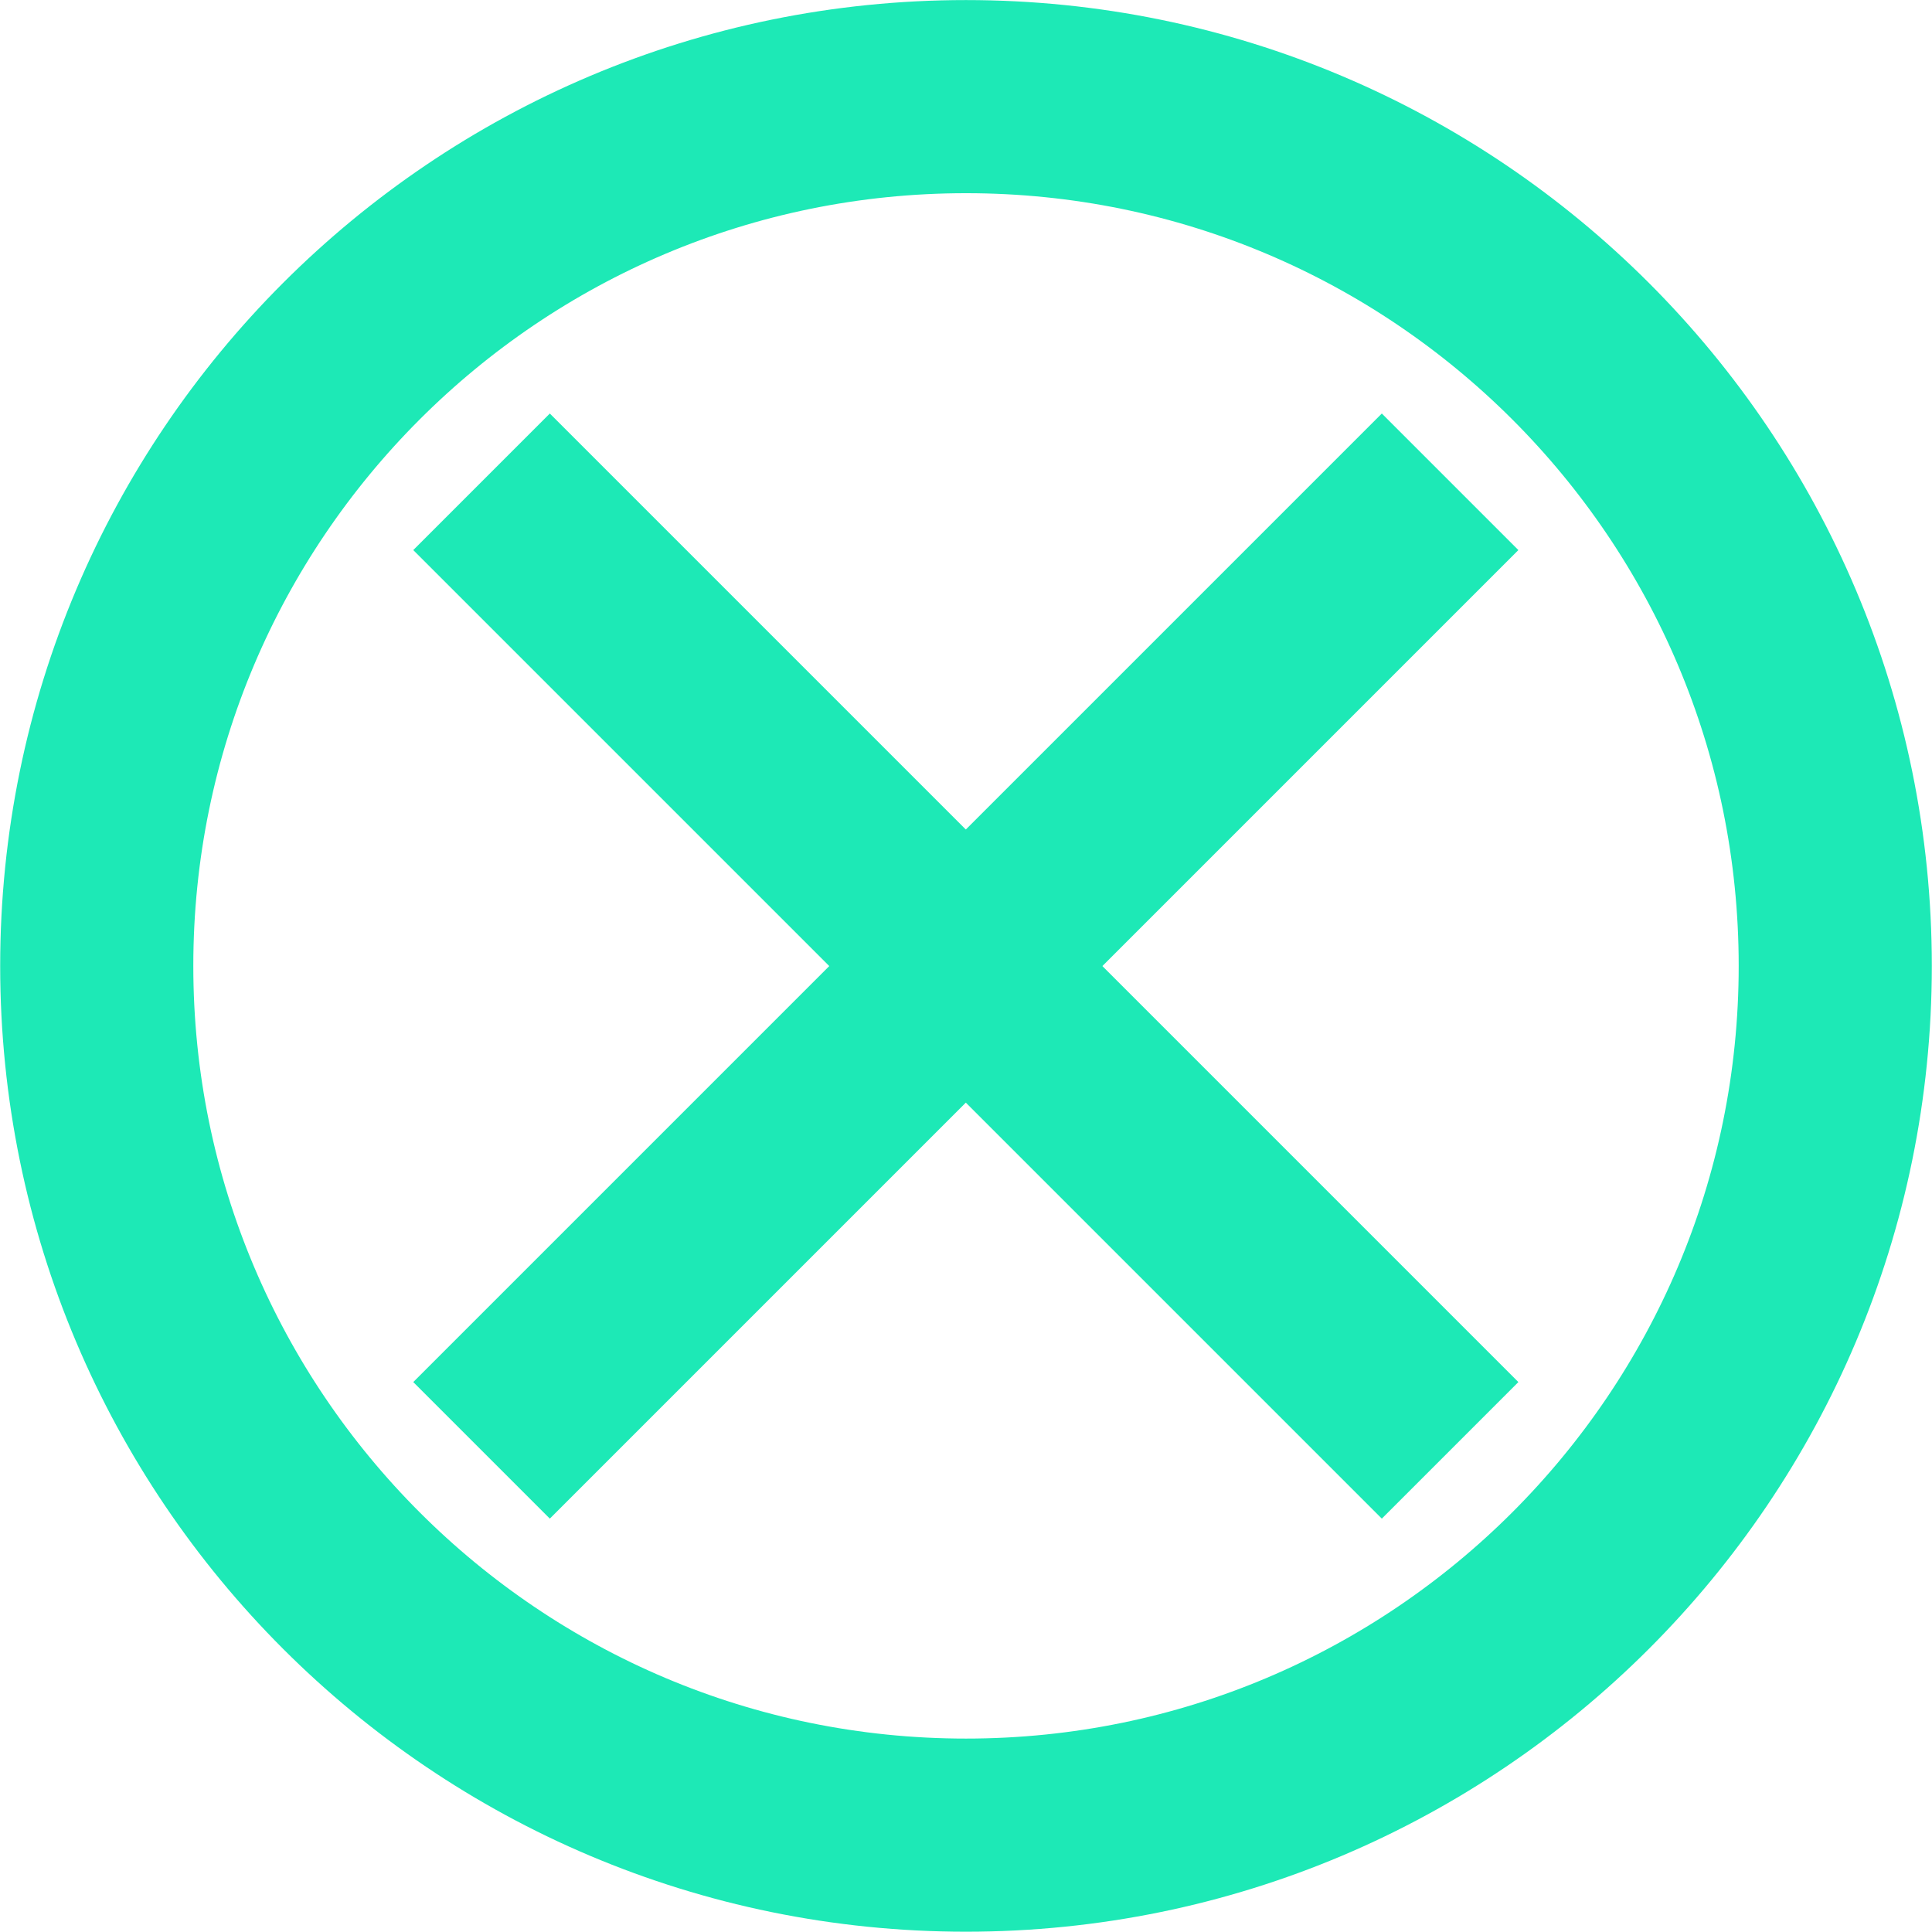
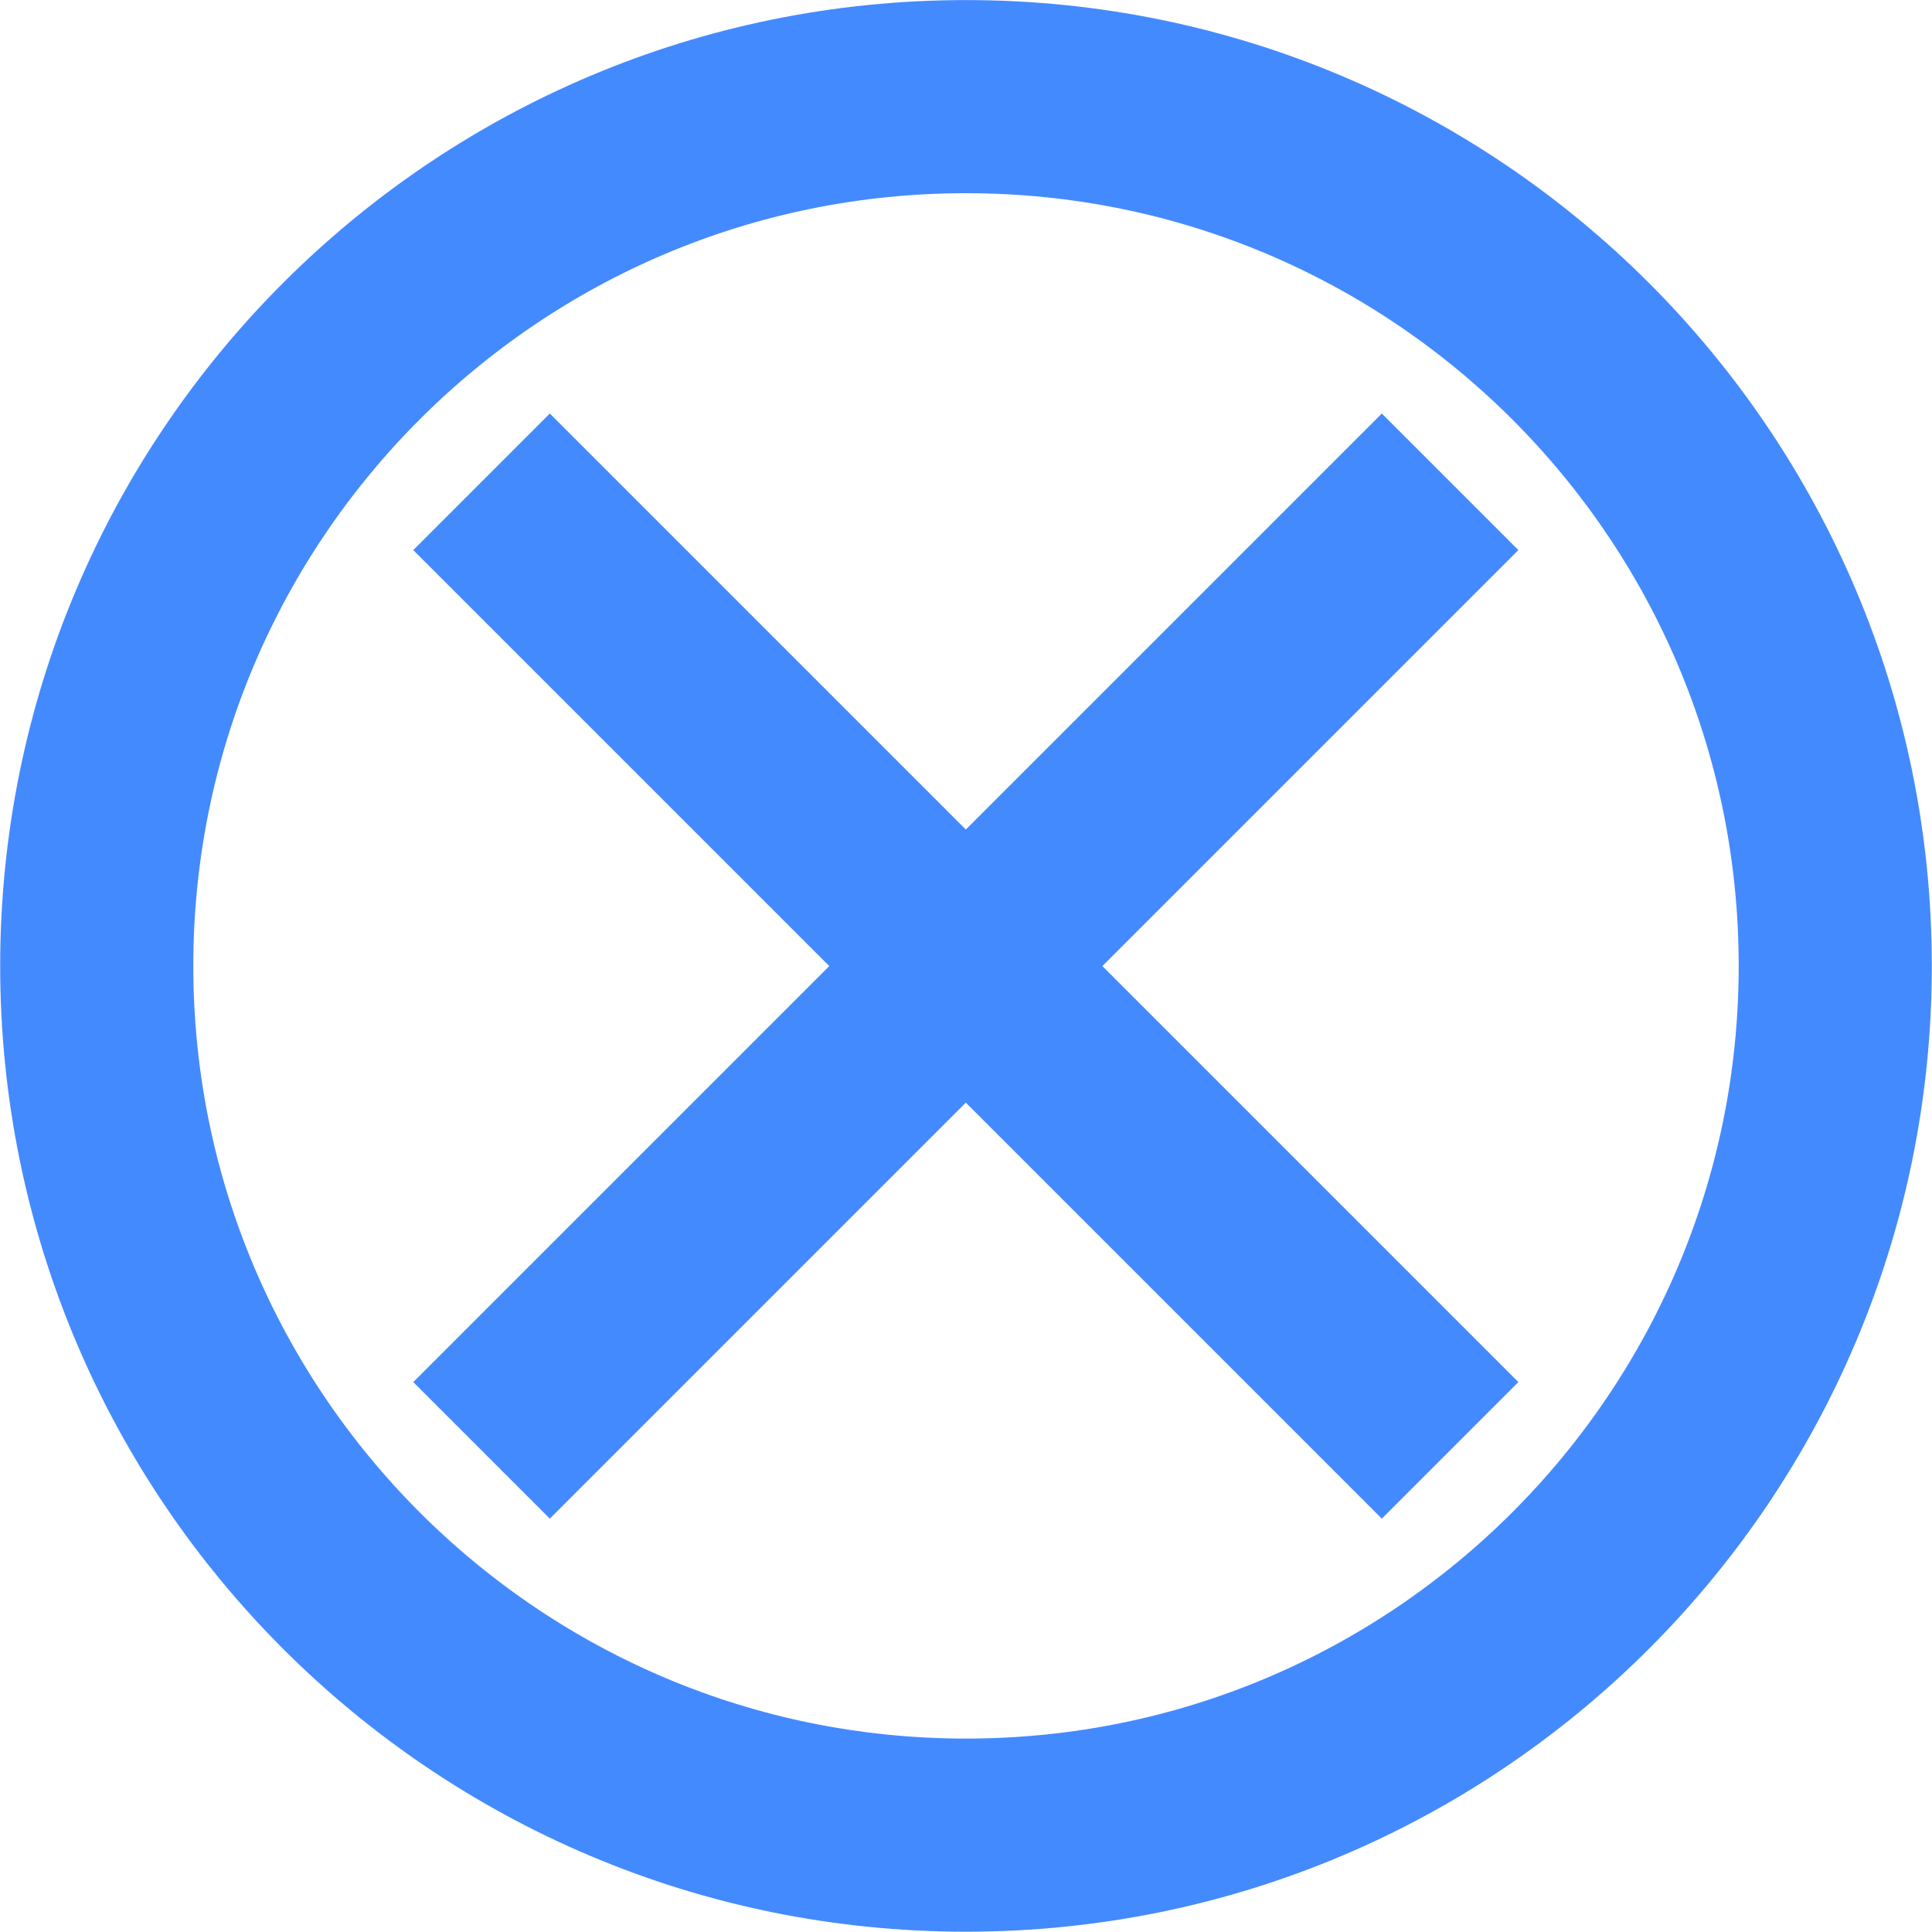
<svg xmlns="http://www.w3.org/2000/svg" width="20" height="20" viewBox="0 0 5.292 5.292" version="1.1" id="svg8">
  <defs id="defs2" />
  <g id="layer1" transform="translate(0,-291.7083)">
    <g id="g847" transform="matrix(0.05207439,0,0,0.05207453,-0.9012516,282.412)">
      <g id="g851">
        <g id="g1059" transform="matrix(1.998622,0,0,1.998619,17.32448,-313.5231)">
          <path style="opacity:1;fill:none;fill-opacity:0.494;stroke:#ffffff00;stroke-width:0.07;stroke-linecap:round;stroke-linejoin:round;stroke-miterlimit:4;stroke-dasharray:none;stroke-dashoffset:0;stroke-opacity:1;paint-order:stroke fill markers" d="M 25.4,271.6 -8.0000008e-7,246.2 H 50.8 Z" id="path883" />
          <path id="path880" d="m 25.4,271.6 25.4,25.4 H 0 Z" style="opacity:1;fill:none;fill-opacity:0.494;stroke:#ffffff00;stroke-width:0.07;stroke-linecap:round;stroke-linejoin:round;stroke-miterlimit:4;stroke-dasharray:none;stroke-dashoffset:0;stroke-opacity:1;paint-order:stroke fill markers" />
          <rect ry="5.053" y="253.849" x="7.649" height="35.529" width="35.529" id="rect870" style="opacity:1;fill:none;fill-opacity:0.494;stroke:#ffffff00;stroke-width:0.062;stroke-linecap:round;stroke-linejoin:round;stroke-miterlimit:4;stroke-dasharray:none;stroke-dashoffset:0;stroke-opacity:1;paint-order:stroke fill markers" />
          <circle r="25.397" cy="271.6" cx="25.4" id="path872" style="opacity:1;fill:none;fill-opacity:0.494;stroke:#ffffff00;stroke-width:0.076;stroke-linecap:round;stroke-linejoin:round;stroke-miterlimit:4;stroke-dasharray:none;stroke-dashoffset:0;stroke-opacity:1;paint-order:stroke fill markers" />
          <circle transform="rotate(-45)" cx="-174.09" cy="210.011" r="12.656" id="path876" style="opacity:1;fill:none;fill-opacity:0.494;stroke:#ffffff00;stroke-width:0.074;stroke-linecap:round;stroke-linejoin:round;stroke-miterlimit:4;stroke-dasharray:none;stroke-dashoffset:0;stroke-opacity:1;paint-order:stroke fill markers" />
          <path id="path904" d="m 25.4,271.6 -25.4,25.4 v -50.8 z" style="opacity:1;fill:none;fill-opacity:0.494;stroke:#ffffff00;stroke-width:0.07;stroke-linecap:round;stroke-linejoin:round;stroke-miterlimit:4;stroke-dasharray:none;stroke-dashoffset:0;stroke-opacity:1;paint-order:stroke fill markers" />
          <path style="opacity:1;fill:none;fill-opacity:0.494;stroke:#ffffff00;stroke-width:0.07;stroke-linecap:round;stroke-linejoin:round;stroke-miterlimit:4;stroke-dasharray:none;stroke-dashoffset:0;stroke-opacity:1;paint-order:stroke fill markers" d="m 25.4,271.6 25.4,-25.4 v 50.8 z" id="path906" />
          <rect ry="5.051" y="256.393" x="2.566" height="30.44" width="45.694" id="rect837" style="opacity:1;fill:none;fill-opacity:0.494;stroke:#ffffff00;stroke-width:0.066;stroke-linecap:round;stroke-linejoin:round;stroke-miterlimit:4;stroke-dasharray:none;stroke-dashoffset:0;stroke-opacity:1;paint-order:stroke fill markers" />
          <rect style="opacity:1;fill:none;fill-opacity:0.494;stroke:#ffffff00;stroke-width:0.066;stroke-linecap:round;stroke-linejoin:round;stroke-miterlimit:4;stroke-dasharray:none;stroke-dashoffset:0;stroke-opacity:1;paint-order:stroke fill markers" id="rect831" width="45.694" height="30.441" x="248.766" y="-40.633" ry="5.051" transform="rotate(90)" />
        </g>
      </g>
    </g>
-     <path style="fill:#1de9b6;stroke:#1de9b6;stroke-width:0.529;stroke-linecap:butt;stroke-linejoin:miter;stroke-miterlimit:4;stroke-dasharray:none;stroke-opacity:1" d="m 1.319,293.028 2.653,2.653" id="path826" />
-     <path id="path842" d="m 3.972,293.028 -2.653,2.653" style="fill:#1de9b6;stroke:#1de9b6;stroke-width:0.529;stroke-linecap:butt;stroke-linejoin:miter;stroke-miterlimit:4;stroke-dasharray:none;stroke-opacity:1" />
-     <circle style="opacity:1;fill:none;fill-opacity:1;stroke:#1de9b6;stroke-width:0.529;stroke-linecap:round;stroke-linejoin:round;stroke-miterlimit:4;stroke-dasharray:none;stroke-dashoffset:0;stroke-opacity:1" id="path829" cx="2.646" cy="294.354" r="2.381" />
+     <path style="fill:#448aff;stroke:#448aff;stroke-width:0.529;stroke-linecap:butt;stroke-linejoin:miter;stroke-miterlimit:4;stroke-dasharray:none;stroke-opacity:1" d="m 1.319,293.028 2.653,2.653" id="path826" />
+     <path id="path842" d="m 3.972,293.028 -2.653,2.653" style="fill:#448aff;stroke:#448aff;stroke-width:0.529;stroke-linecap:butt;stroke-linejoin:miter;stroke-miterlimit:4;stroke-dasharray:none;stroke-opacity:1" />
+     <circle style="opacity:1;fill:none;fill-opacity:1;stroke:#448aff;stroke-width:0.529;stroke-linecap:round;stroke-linejoin:round;stroke-miterlimit:4;stroke-dasharray:none;stroke-dashoffset:0;stroke-opacity:1" id="path829" cx="2.646" cy="294.354" r="2.381" />
  </g>
</svg>
